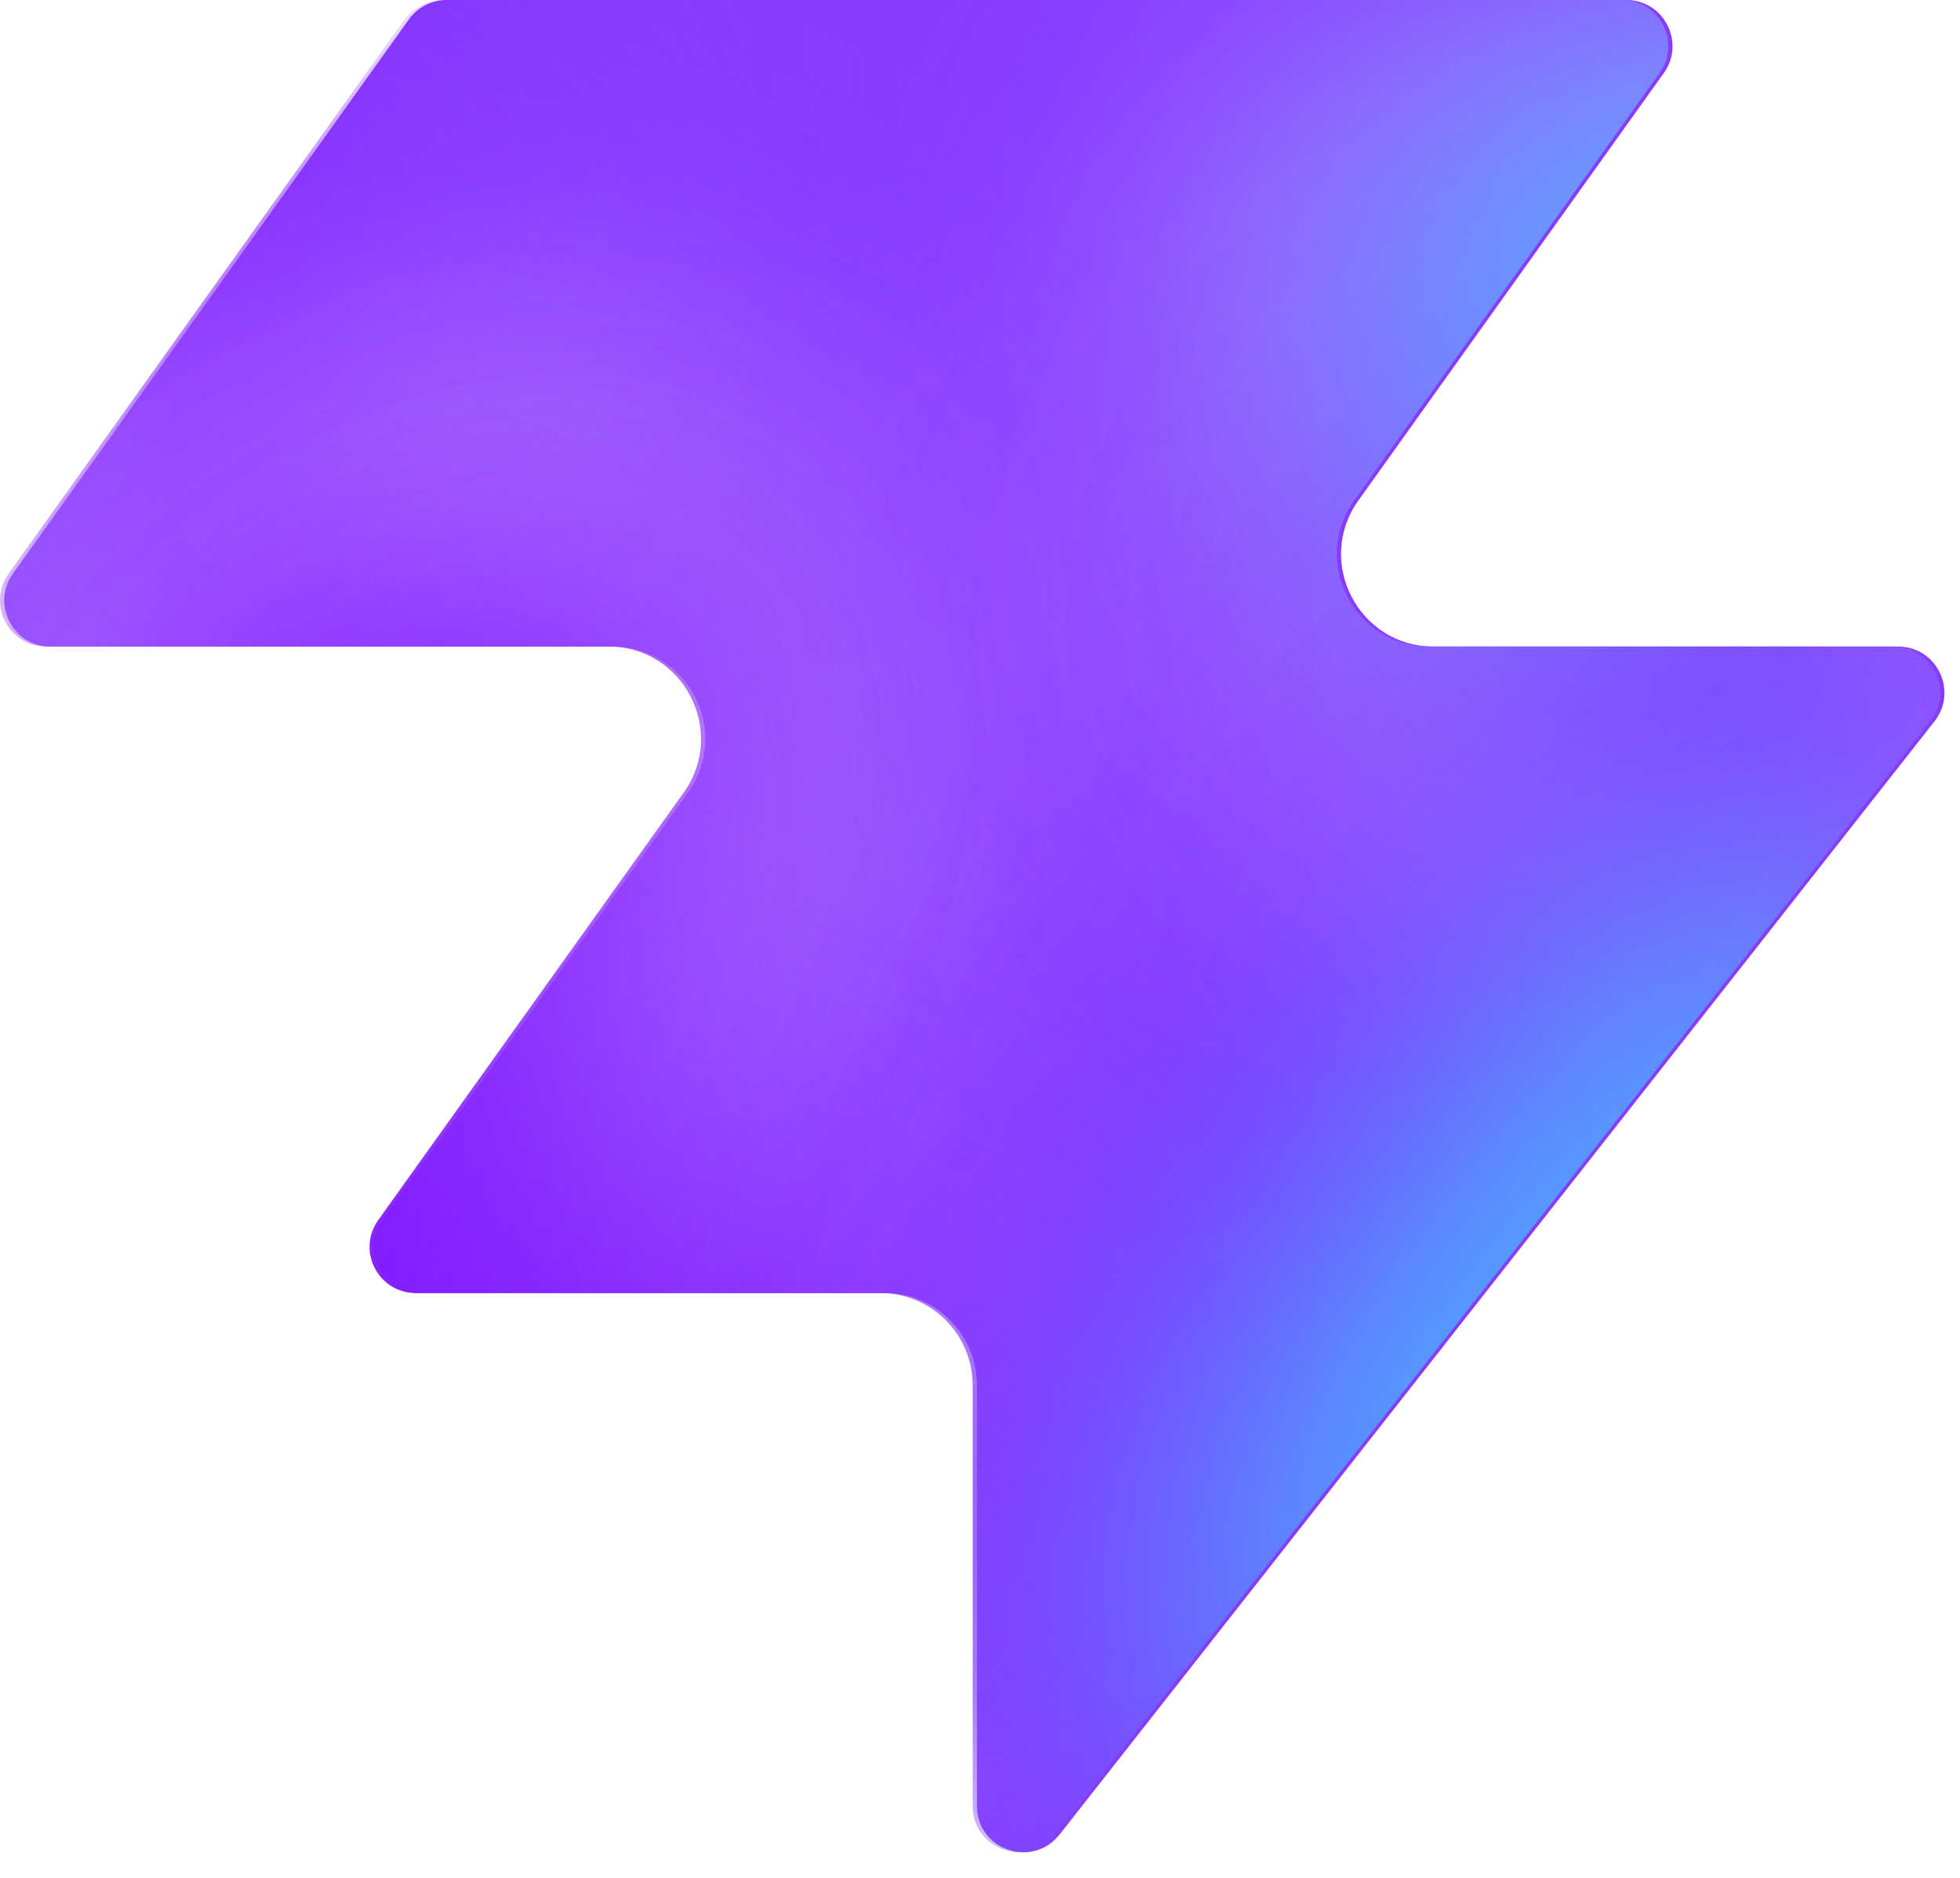
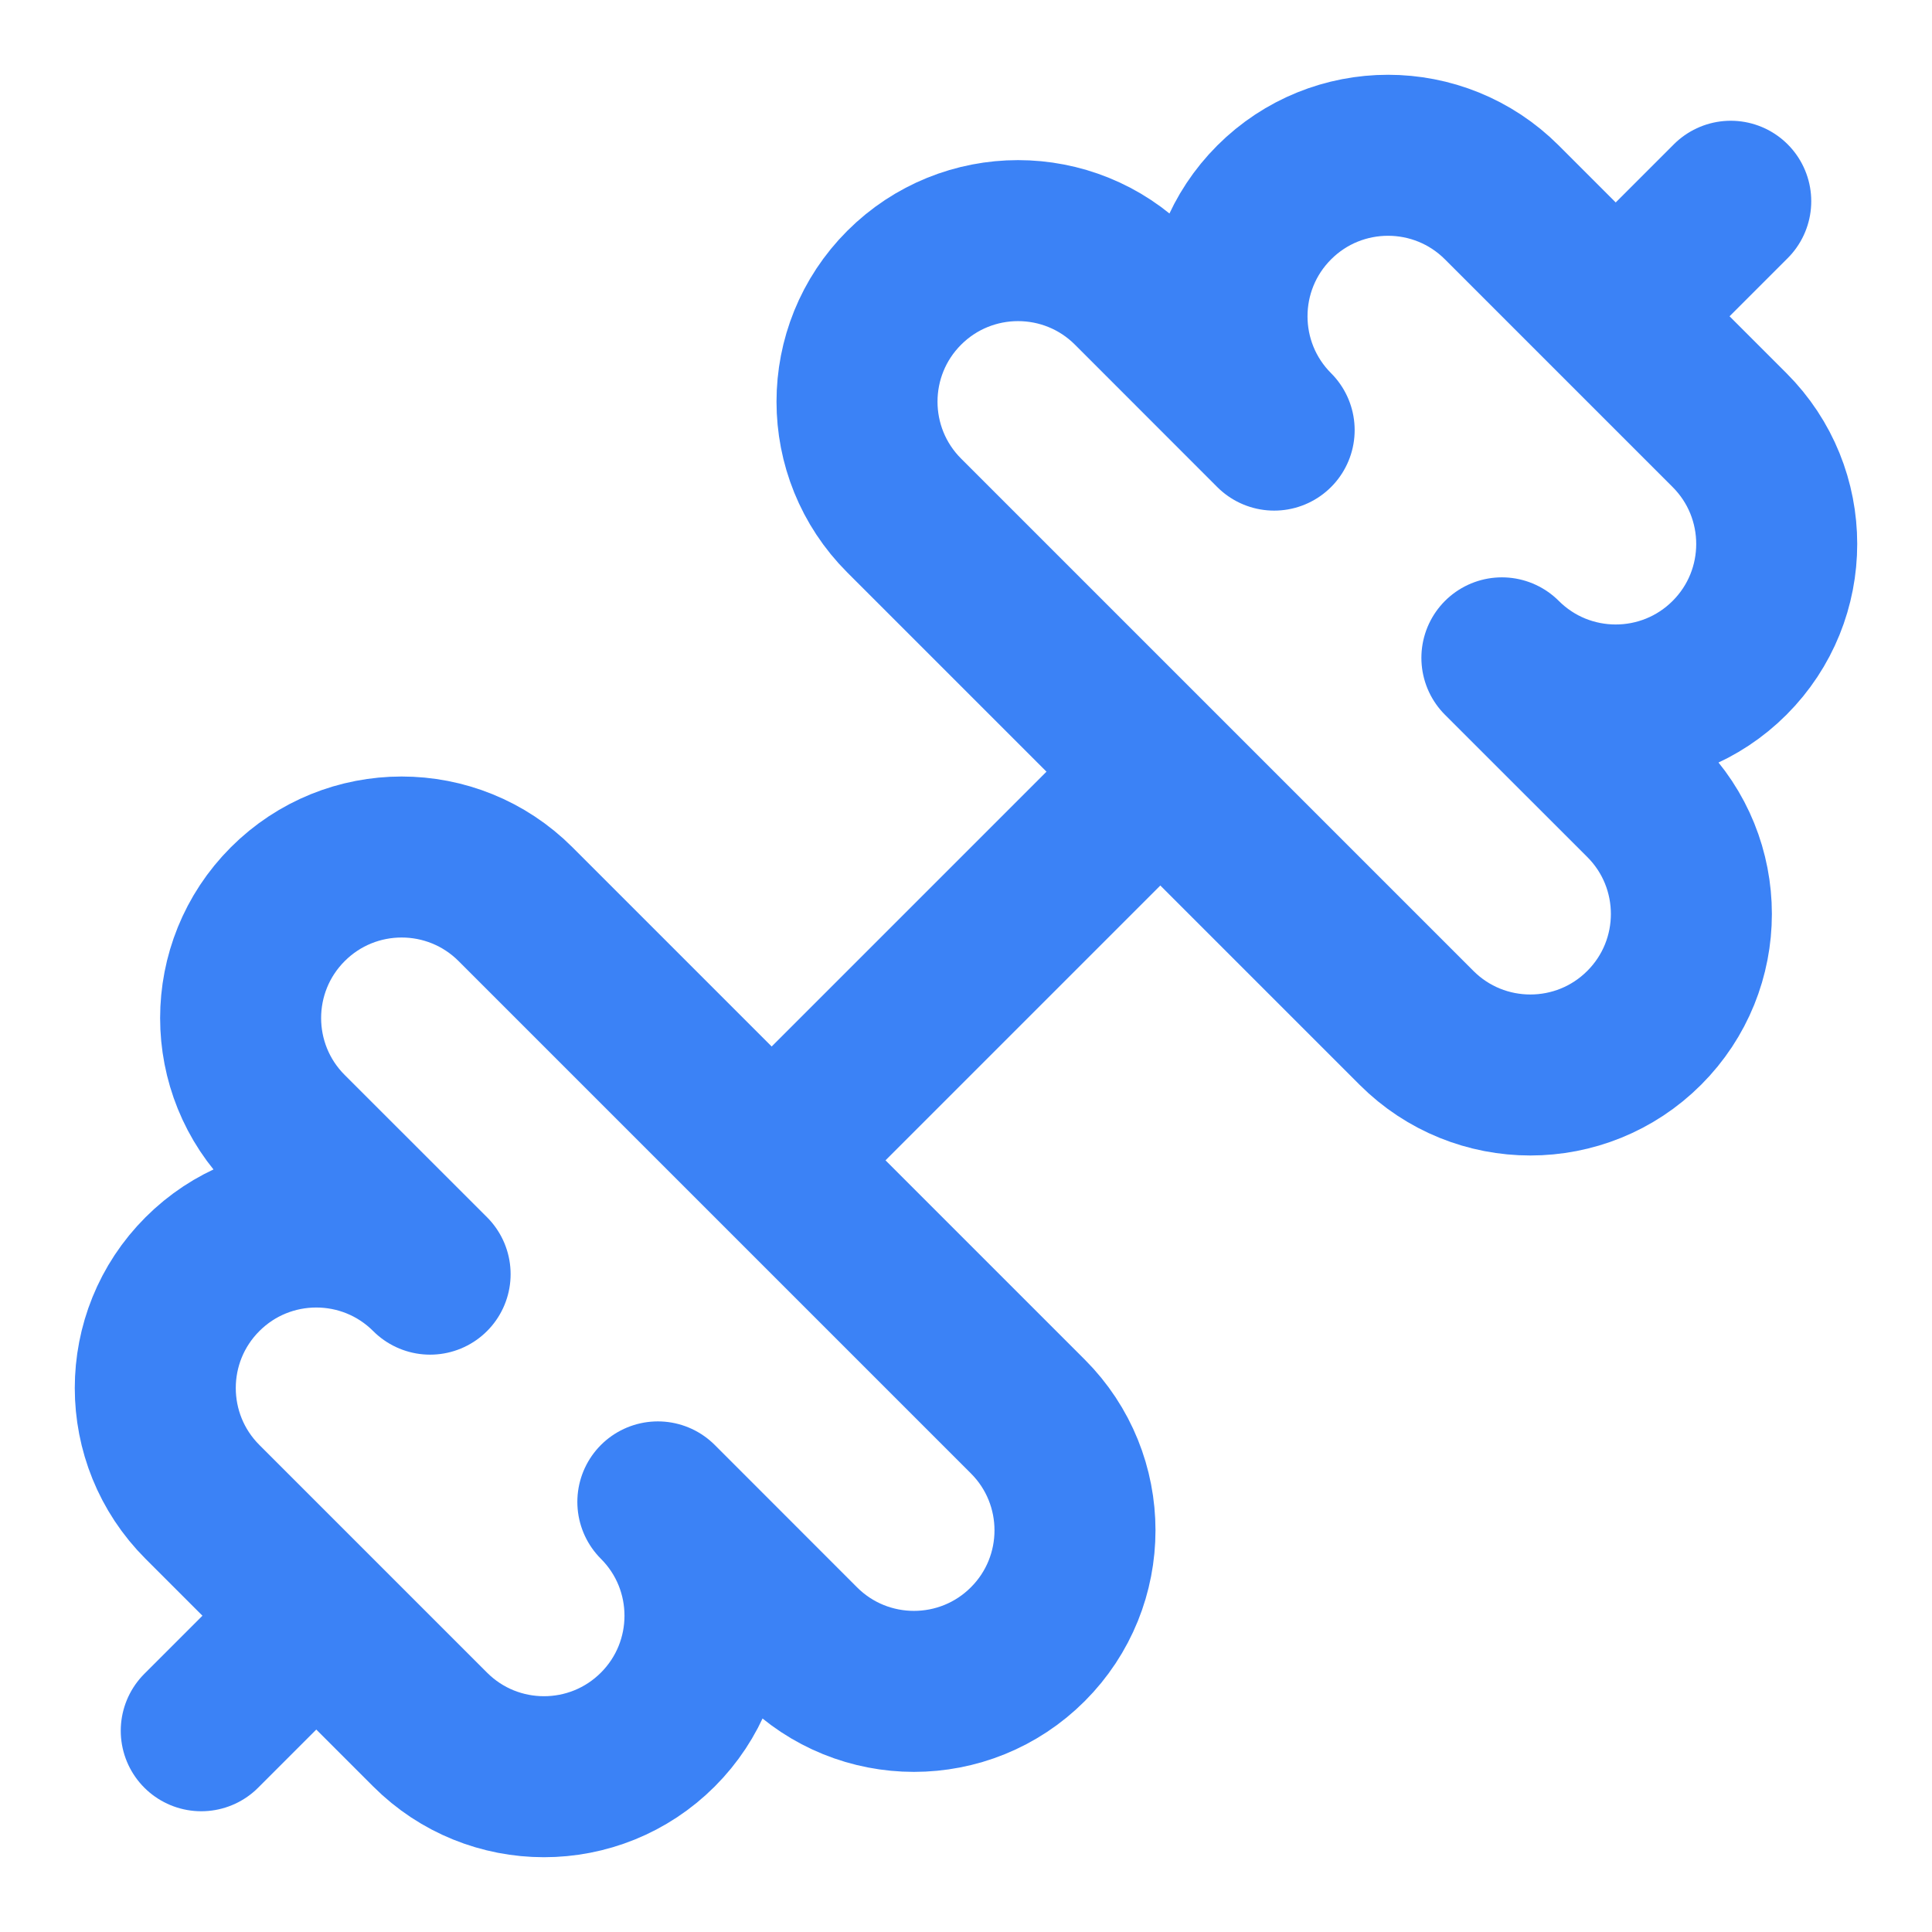
- <svg xmlns="http://www.w3.org/2000/svg" width="48" height="46" fill="none" viewBox="0 0 48 46">
-   <path fill="#863bff" d="M25.946 44.938c-.664.845-2.021.375-2.021-.698V33.937a2.26 2.26 0 0 0-2.262-2.262H10.287c-.92 0-1.456-1.04-.92-1.788l7.48-10.471c1.07-1.497 0-3.578-1.842-3.578H1.237c-.92 0-1.456-1.04-.92-1.788L10.013.474c.214-.297.556-.474.92-.474h28.894c.92 0 1.456 1.04.92 1.788l-7.48 10.471c-1.07 1.498 0 3.579 1.842 3.579h11.377c.943 0 1.473 1.088.89 1.83L25.947 44.94z" style="fill:#863bff;fill:color(display-p3 .525 .23 1);fill-opacity:1" />
-   <mask id="a" width="48" height="46" x="0" y="0" maskUnits="userSpaceOnUse" style="mask-type:alpha">
-     <path fill="#000" d="M25.842 44.938c-.664.844-2.021.375-2.021-.698V33.937a2.26 2.26 0 0 0-2.262-2.262H10.183c-.92 0-1.456-1.04-.92-1.788l7.48-10.471c1.07-1.498 0-3.579-1.842-3.579H1.133c-.92 0-1.456-1.04-.92-1.787L9.91.473c.214-.297.556-.474.92-.474h28.894c.92 0 1.456 1.04.92 1.788l-7.48 10.471c-1.07 1.498 0 3.578 1.842 3.578h11.377c.943 0 1.473 1.088.89 1.832L25.843 44.94z" style="fill:#000;fill-opacity:1" />
-   </mask>
-   <g mask="url(#a)">
-     <g filter="url(#b)">
-       <ellipse cx="5.508" cy="14.704" fill="#ede6ff" rx="5.508" ry="14.704" style="fill:#ede6ff;fill:color(display-p3 .927 .903 1);fill-opacity:1" transform="matrix(.00324 1 1 -.00324 -4.47 31.516)" />
-     </g>
-     <g filter="url(#c)">
-       <ellipse cx="10.399" cy="29.851" fill="#ede6ff" rx="10.399" ry="29.851" style="fill:#ede6ff;fill:color(display-p3 .927 .903 1);fill-opacity:1" transform="matrix(.00324 1 1 -.00324 -39.328 7.883)" />
-     </g>
-     <g filter="url(#d)">
-       <ellipse cx="5.508" cy="30.487" fill="#7e14ff" rx="5.508" ry="30.487" style="fill:#7e14ff;fill:color(display-p3 .492 .077 1);fill-opacity:1" transform="rotate(89.814 -25.913 -14.639)scale(1 -1)" />
-     </g>
-     <g filter="url(#e)">
-       <ellipse cx="5.508" cy="30.599" fill="#7e14ff" rx="5.508" ry="30.599" style="fill:#7e14ff;fill:color(display-p3 .492 .077 1);fill-opacity:1" transform="rotate(89.814 -32.644 -3.334)scale(1 -1)" />
-     </g>
-     <g filter="url(#f)">
-       <ellipse cx="5.508" cy="30.599" fill="#7e14ff" rx="5.508" ry="30.599" style="fill:#7e14ff;fill:color(display-p3 .492 .077 1);fill-opacity:1" transform="matrix(.00324 1 1 -.00324 -34.34 30.47)" />
-     </g>
-     <g filter="url(#g)">
-       <ellipse cx="14.072" cy="22.078" fill="#ede6ff" rx="14.072" ry="22.078" style="fill:#ede6ff;fill:color(display-p3 .927 .903 1);fill-opacity:1" transform="rotate(93.35 24.506 48.493)scale(-1 1)" />
-     </g>
-     <g filter="url(#h)">
-       <ellipse cx="3.47" cy="21.501" fill="#7e14ff" rx="3.47" ry="21.501" style="fill:#7e14ff;fill:color(display-p3 .492 .077 1);fill-opacity:1" transform="rotate(89.009 28.708 47.59)scale(-1 1)" />
-     </g>
-     <g filter="url(#i)">
-       <ellipse cx="3.47" cy="21.501" fill="#7e14ff" rx="3.47" ry="21.501" style="fill:#7e14ff;fill:color(display-p3 .492 .077 1);fill-opacity:1" transform="rotate(89.009 28.708 47.59)scale(-1 1)" />
-     </g>
-     <g filter="url(#j)">
-       <ellipse cx=".387" cy="8.972" fill="#7e14ff" rx="4.407" ry="29.108" style="fill:#7e14ff;fill:color(display-p3 .492 .077 1);fill-opacity:1" transform="rotate(39.51 .387 8.972)" />
-     </g>
-     <g filter="url(#k)">
-       <ellipse cx="47.523" cy="-6.092" fill="#7e14ff" rx="4.407" ry="29.108" style="fill:#7e14ff;fill:color(display-p3 .492 .077 1);fill-opacity:1" transform="rotate(37.892 47.523 -6.092)" />
-     </g>
-     <g filter="url(#l)">
-       <ellipse cx="41.412" cy="6.333" fill="#47bfff" rx="5.971" ry="9.665" style="fill:#47bfff;fill:color(display-p3 .28 .748 1);fill-opacity:1" transform="rotate(37.892 41.412 6.333)" />
-     </g>
-     <g filter="url(#m)">
-       <ellipse cx="-1.879" cy="38.332" fill="#7e14ff" rx="4.407" ry="29.108" style="fill:#7e14ff;fill:color(display-p3 .492 .077 1);fill-opacity:1" transform="rotate(37.892 -1.88 38.332)" />
-     </g>
-     <g filter="url(#n)">
-       <ellipse cx="-1.879" cy="38.332" fill="#7e14ff" rx="4.407" ry="29.108" style="fill:#7e14ff;fill:color(display-p3 .492 .077 1);fill-opacity:1" transform="rotate(37.892 -1.88 38.332)" />
-     </g>
-     <g filter="url(#o)">
-       <ellipse cx="35.651" cy="29.907" fill="#7e14ff" rx="4.407" ry="29.108" style="fill:#7e14ff;fill:color(display-p3 .492 .077 1);fill-opacity:1" transform="rotate(37.892 35.651 29.907)" />
-     </g>
-     <g filter="url(#p)">
-       <ellipse cx="38.418" cy="32.4" fill="#47bfff" rx="5.971" ry="15.297" style="fill:#47bfff;fill:color(display-p3 .28 .748 1);fill-opacity:1" transform="rotate(37.892 38.418 32.4)" />
-     </g>
-   </g>
-   <defs>
-     <filter id="b" width="60.045" height="41.654" x="-19.77" y="16.149" color-interpolation-filters="sRGB" filterUnits="userSpaceOnUse">
-       <feFlood flood-opacity="0" result="BackgroundImageFix" />
-       <feBlend in="SourceGraphic" in2="BackgroundImageFix" result="shape" />
-       <feGaussianBlur result="effect1_foregroundBlur_2002_17158" stdDeviation="7.659" />
-     </filter>
-     <filter id="c" width="90.34" height="51.437" x="-54.613" y="-7.533" color-interpolation-filters="sRGB" filterUnits="userSpaceOnUse">
-       <feFlood flood-opacity="0" result="BackgroundImageFix" />
-       <feBlend in="SourceGraphic" in2="BackgroundImageFix" result="shape" />
-       <feGaussianBlur result="effect1_foregroundBlur_2002_17158" stdDeviation="7.659" />
-     </filter>
-     <filter id="d" width="79.355" height="29.4" x="-49.64" y="2.03" color-interpolation-filters="sRGB" filterUnits="userSpaceOnUse">
-       <feFlood flood-opacity="0" result="BackgroundImageFix" />
-       <feBlend in="SourceGraphic" in2="BackgroundImageFix" result="shape" />
-       <feGaussianBlur result="effect1_foregroundBlur_2002_17158" stdDeviation="4.596" />
-     </filter>
-     <filter id="e" width="79.579" height="29.4" x="-45.045" y="20.029" color-interpolation-filters="sRGB" filterUnits="userSpaceOnUse">
-       <feFlood flood-opacity="0" result="BackgroundImageFix" />
-       <feBlend in="SourceGraphic" in2="BackgroundImageFix" result="shape" />
-       <feGaussianBlur result="effect1_foregroundBlur_2002_17158" stdDeviation="4.596" />
-     </filter>
-     <filter id="f" width="79.579" height="29.4" x="-43.513" y="21.178" color-interpolation-filters="sRGB" filterUnits="userSpaceOnUse">
-       <feFlood flood-opacity="0" result="BackgroundImageFix" />
-       <feBlend in="SourceGraphic" in2="BackgroundImageFix" result="shape" />
-       <feGaussianBlur result="effect1_foregroundBlur_2002_17158" stdDeviation="4.596" />
-     </filter>
-     <filter id="g" width="74.749" height="58.852" x="15.756" y="-17.901" color-interpolation-filters="sRGB" filterUnits="userSpaceOnUse">
-       <feFlood flood-opacity="0" result="BackgroundImageFix" />
-       <feBlend in="SourceGraphic" in2="BackgroundImageFix" result="shape" />
-       <feGaussianBlur result="effect1_foregroundBlur_2002_17158" stdDeviation="7.659" />
-     </filter>
-     <filter id="h" width="61.377" height="25.362" x="23.548" y="2.284" color-interpolation-filters="sRGB" filterUnits="userSpaceOnUse">
-       <feFlood flood-opacity="0" result="BackgroundImageFix" />
-       <feBlend in="SourceGraphic" in2="BackgroundImageFix" result="shape" />
-       <feGaussianBlur result="effect1_foregroundBlur_2002_17158" stdDeviation="4.596" />
-     </filter>
-     <filter id="i" width="61.377" height="25.362" x="23.548" y="2.284" color-interpolation-filters="sRGB" filterUnits="userSpaceOnUse">
-       <feFlood flood-opacity="0" result="BackgroundImageFix" />
-       <feBlend in="SourceGraphic" in2="BackgroundImageFix" result="shape" />
-       <feGaussianBlur result="effect1_foregroundBlur_2002_17158" stdDeviation="4.596" />
-     </filter>
-     <filter id="j" width="56.045" height="63.649" x="-27.636" y="-22.853" color-interpolation-filters="sRGB" filterUnits="userSpaceOnUse">
-       <feFlood flood-opacity="0" result="BackgroundImageFix" />
-       <feBlend in="SourceGraphic" in2="BackgroundImageFix" result="shape" />
-       <feGaussianBlur result="effect1_foregroundBlur_2002_17158" stdDeviation="4.596" />
-     </filter>
-     <filter id="k" width="54.814" height="64.646" x="20.116" y="-38.415" color-interpolation-filters="sRGB" filterUnits="userSpaceOnUse">
-       <feFlood flood-opacity="0" result="BackgroundImageFix" />
-       <feBlend in="SourceGraphic" in2="BackgroundImageFix" result="shape" />
-       <feGaussianBlur result="effect1_foregroundBlur_2002_17158" stdDeviation="4.596" />
-     </filter>
-     <filter id="l" width="33.541" height="35.313" x="24.641" y="-11.323" color-interpolation-filters="sRGB" filterUnits="userSpaceOnUse">
-       <feFlood flood-opacity="0" result="BackgroundImageFix" />
-       <feBlend in="SourceGraphic" in2="BackgroundImageFix" result="shape" />
-       <feGaussianBlur result="effect1_foregroundBlur_2002_17158" stdDeviation="4.596" />
-     </filter>
-     <filter id="m" width="54.814" height="64.646" x="-29.286" y="6.009" color-interpolation-filters="sRGB" filterUnits="userSpaceOnUse">
-       <feFlood flood-opacity="0" result="BackgroundImageFix" />
-       <feBlend in="SourceGraphic" in2="BackgroundImageFix" result="shape" />
-       <feGaussianBlur result="effect1_foregroundBlur_2002_17158" stdDeviation="4.596" />
-     </filter>
-     <filter id="n" width="54.814" height="64.646" x="-29.286" y="6.009" color-interpolation-filters="sRGB" filterUnits="userSpaceOnUse">
-       <feFlood flood-opacity="0" result="BackgroundImageFix" />
-       <feBlend in="SourceGraphic" in2="BackgroundImageFix" result="shape" />
-       <feGaussianBlur result="effect1_foregroundBlur_2002_17158" stdDeviation="4.596" />
-     </filter>
-     <filter id="o" width="54.814" height="64.646" x="8.244" y="-2.416" color-interpolation-filters="sRGB" filterUnits="userSpaceOnUse">
-       <feFlood flood-opacity="0" result="BackgroundImageFix" />
-       <feBlend in="SourceGraphic" in2="BackgroundImageFix" result="shape" />
-       <feGaussianBlur result="effect1_foregroundBlur_2002_17158" stdDeviation="4.596" />
-     </filter>
-     <filter id="p" width="39.409" height="43.623" x="18.713" y="10.588" color-interpolation-filters="sRGB" filterUnits="userSpaceOnUse">
-       <feFlood flood-opacity="0" result="BackgroundImageFix" />
-       <feBlend in="SourceGraphic" in2="BackgroundImageFix" result="shape" />
-       <feGaussianBlur result="effect1_foregroundBlur_2002_17158" stdDeviation="4.596" />
-     </filter>
-   </defs>
+ <svg xmlns="http://www.w3.org/2000/svg" viewBox="0 0 24 24" width="512" height="512" fill="none" stroke="#3B82F6" stroke-width="2" stroke-linecap="round" stroke-linejoin="round">
+   <path d="M17.596 12.768a2 2 0 1 0 2.829-2.829l-1.768-1.767a2 2 0 0 0 2.828-2.829l-2.828-2.828a2 2 0 0 0-2.829 2.828l-1.767-1.768a2 2 0 1 0-2.829 2.829z" />
+   <path d="m2.5 21.5 1.4-1.4" />
+   <path d="m20.1 3.9 1.4-1.4" />
+   <path d="M5.343 21.485a2 2 0 1 0 2.829-2.828l1.767 1.768a2 2 0 1 0 2.829-2.829l-6.364-6.364a2 2 0 1 0-2.829 2.829l1.768 1.767a2 2 0 0 0-2.828 2.829z" />
+   <path d="m9.6 14.4 4.8-4.8" />
</svg>
